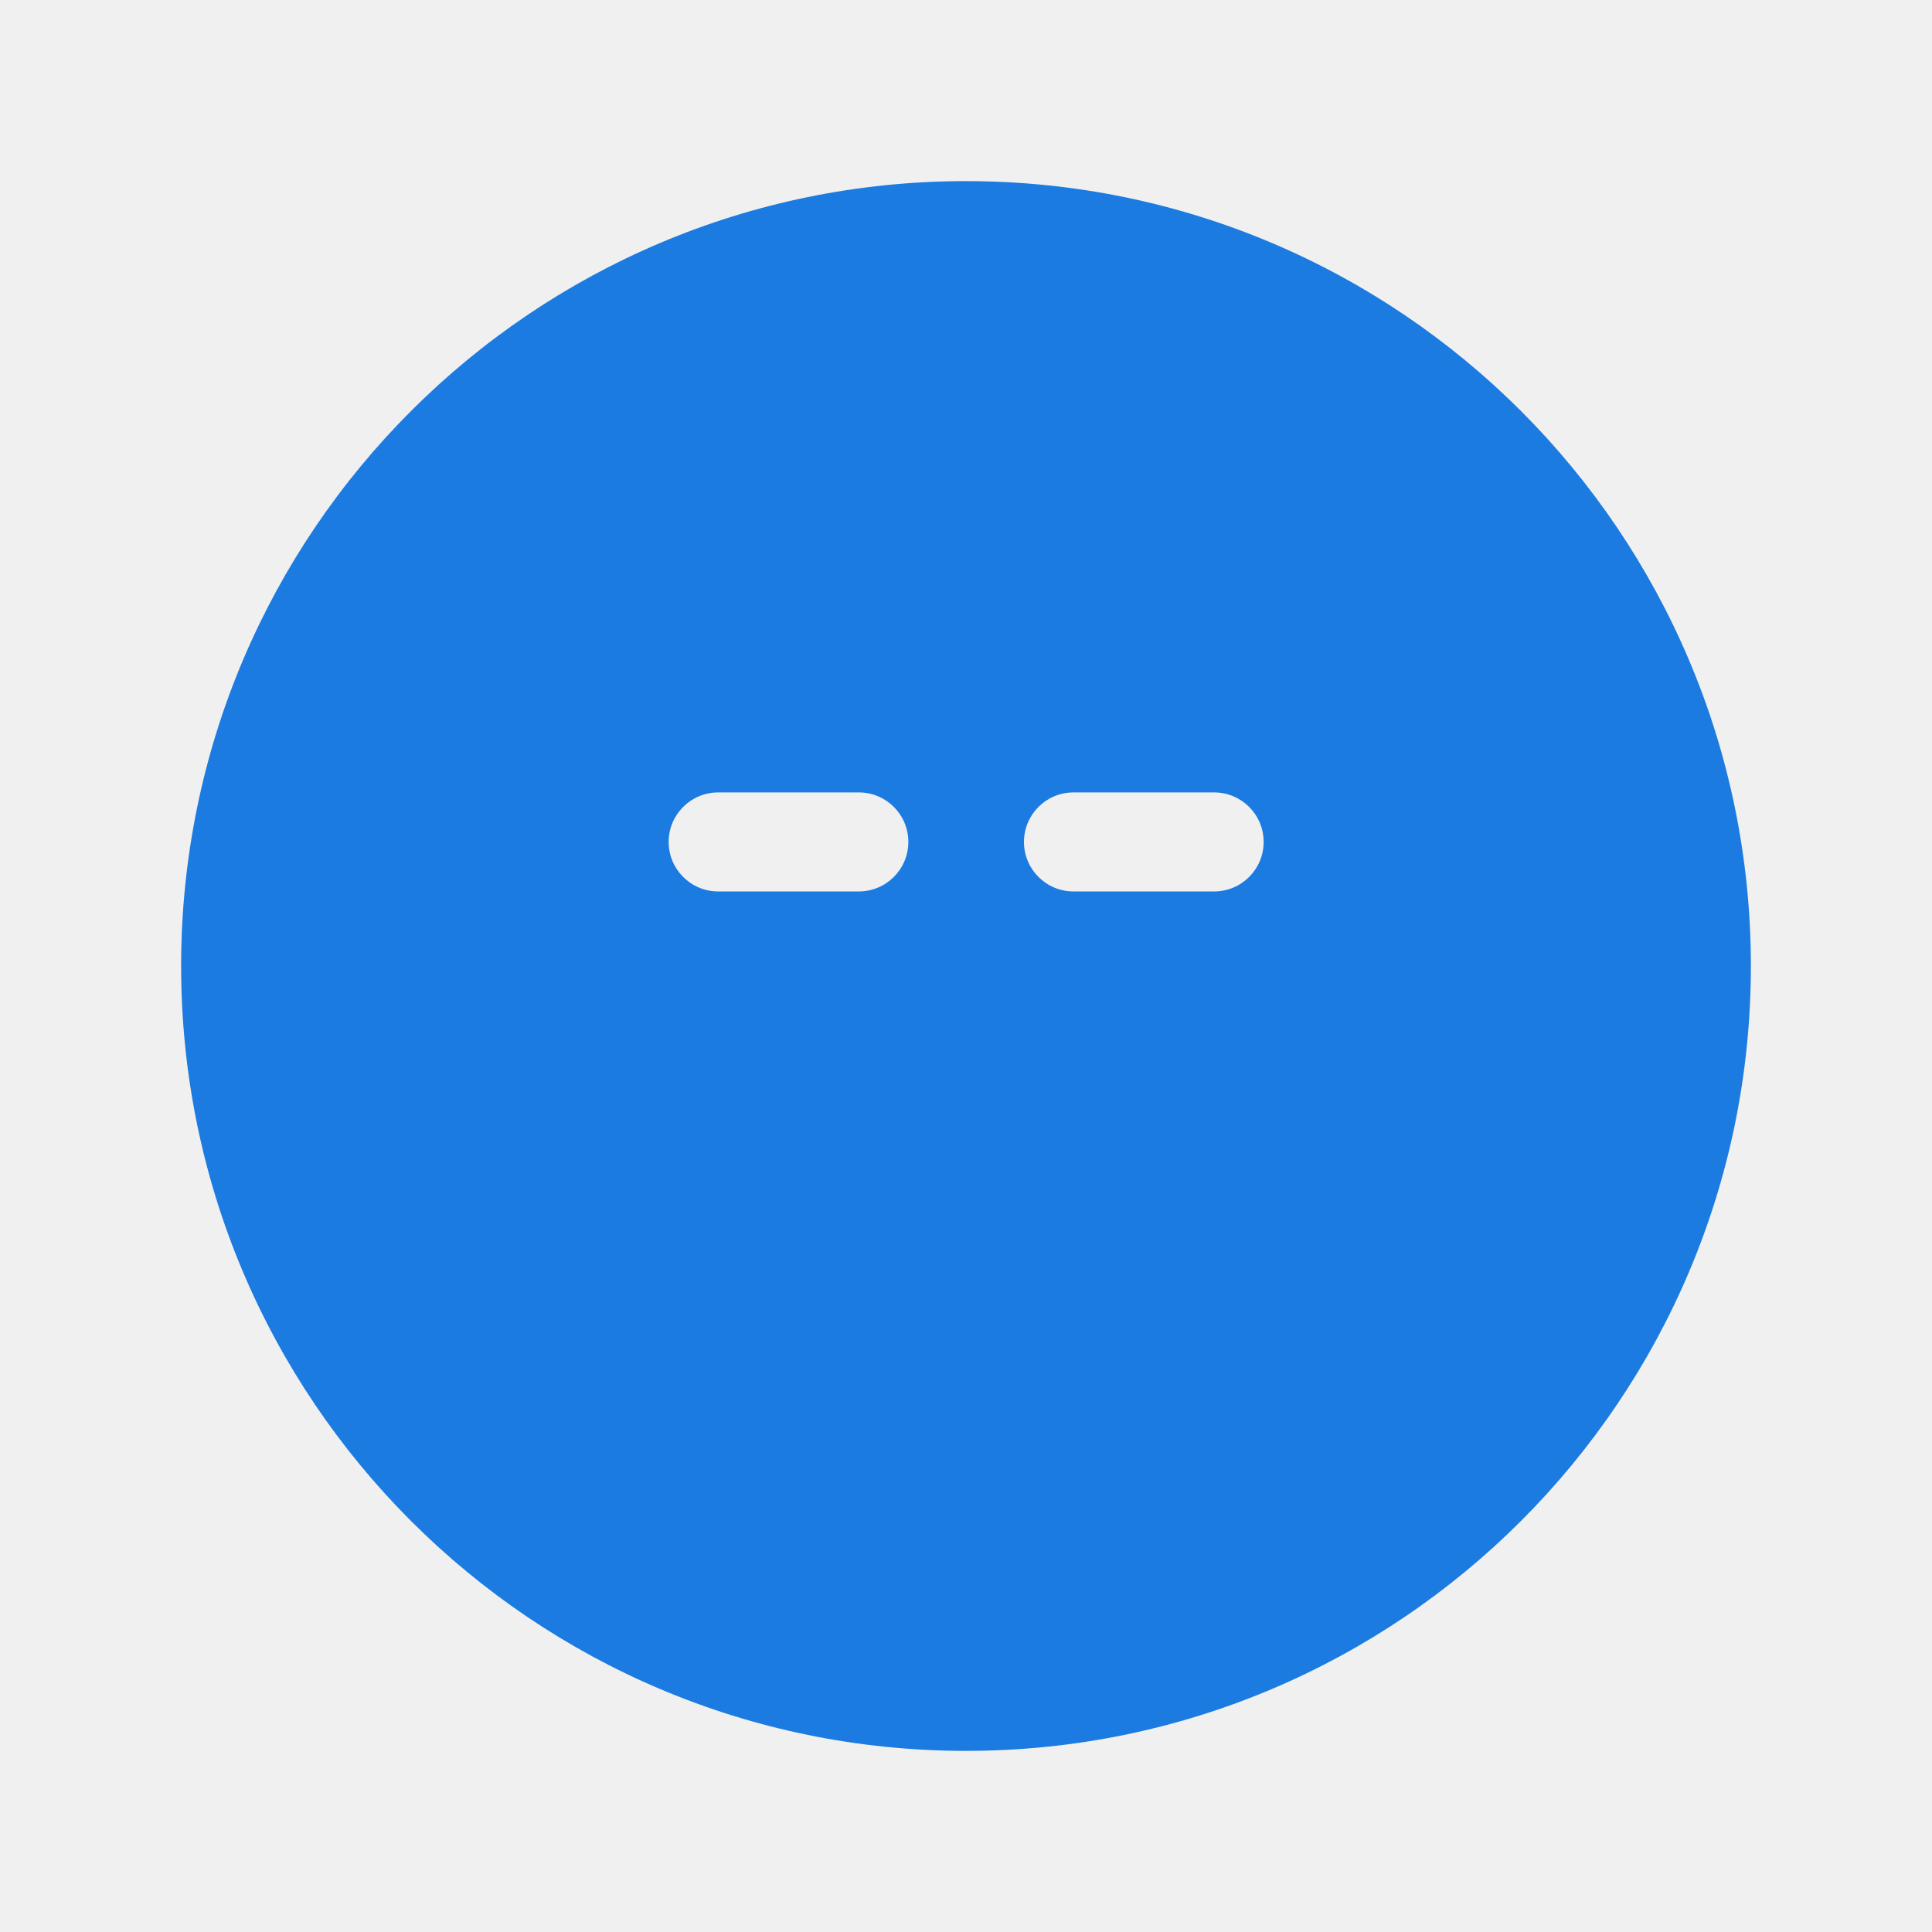
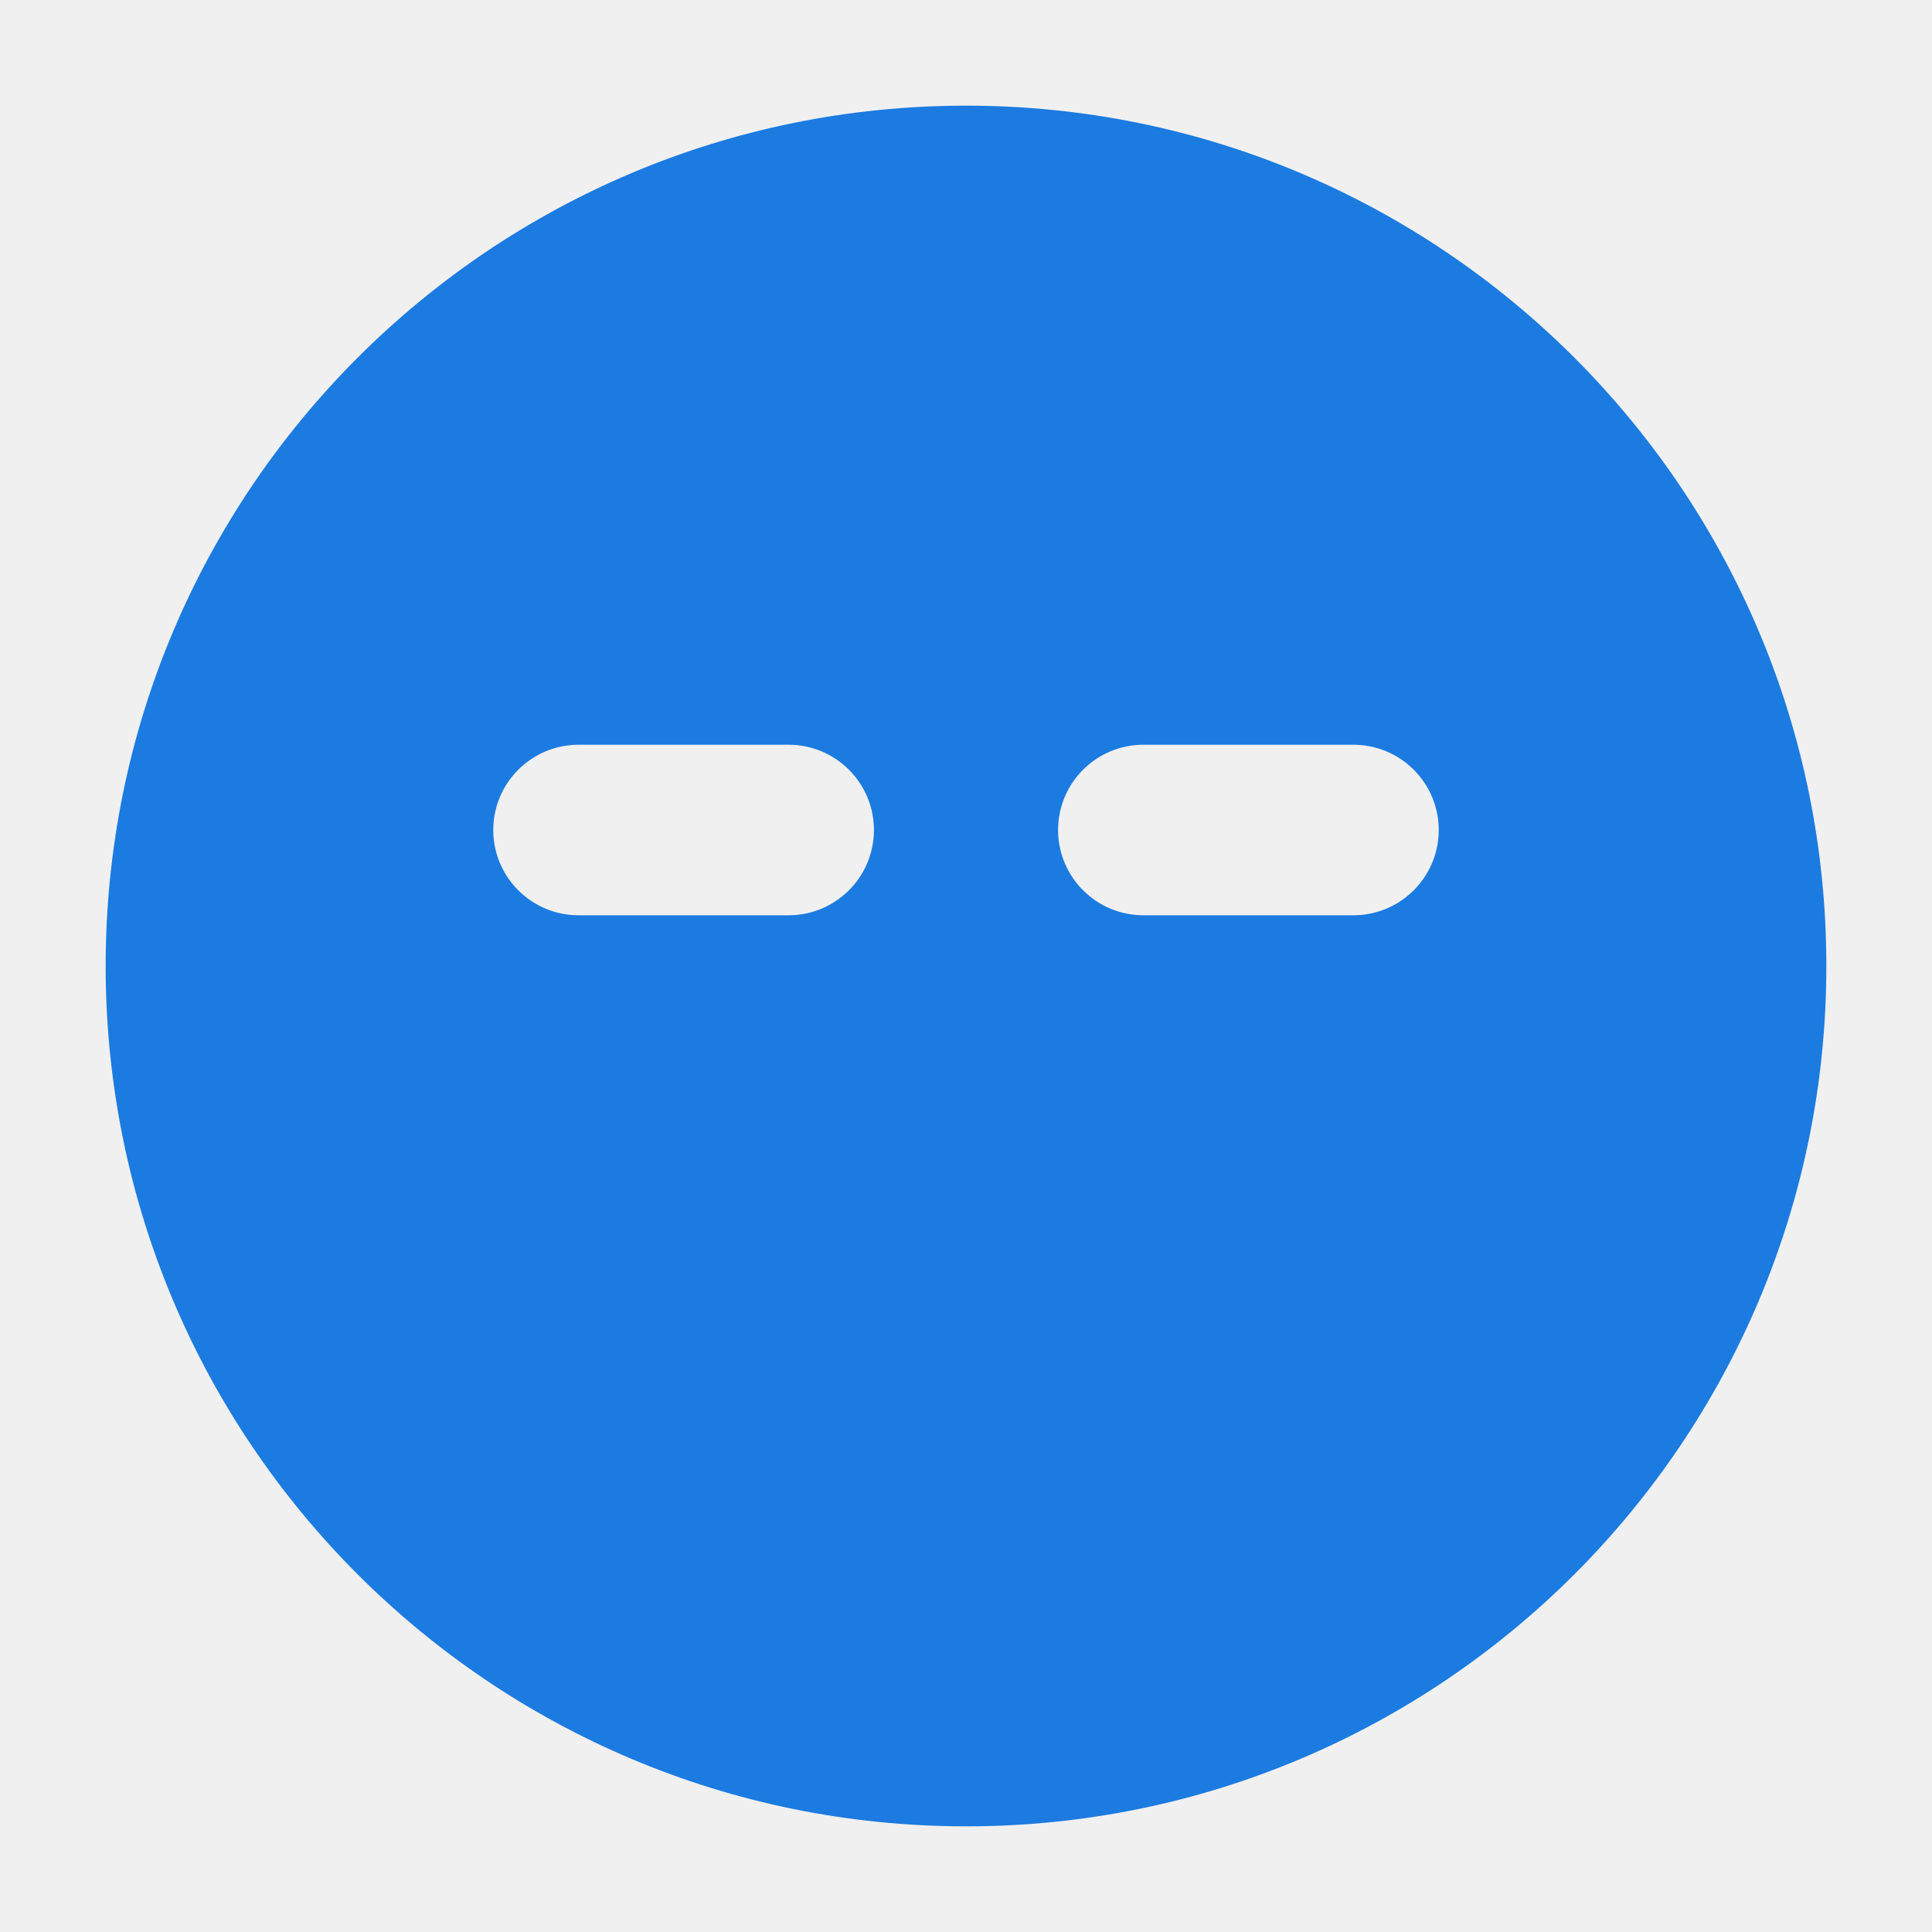
<svg xmlns="http://www.w3.org/2000/svg" viewBox="0 0 64 64" width="64" height="64" role="img" aria-label="Folks persona: data">
  <defs>
    <mask id="p-data">
      <rect width="64" height="64" fill="#fff" />
-       <rect x="22.15" y="26.25" width="7.94" height="3.28" rx="1.64" fill="#000" />
-       <rect x="33.92" y="26.25" width="7.94" height="3.28" rx="1.64" fill="#000" />
+       <rect x="16.34" y="24.67" width="12.61" height="5.65" rx="2.83" fill="#000" />
+       <rect x="35.05" y="24.67" width="12.61" height="5.65" rx="2.83" fill="#000" />
    </mask>
  </defs>
-   <circle cx="32" cy="32" r="26" fill="#1B7BE0" mask="url(#p-data)" />
+   <circle cx="32" cy="32" r="28.5" fill="#1B7BE0" mask="url(#p-data)" />
</svg>
